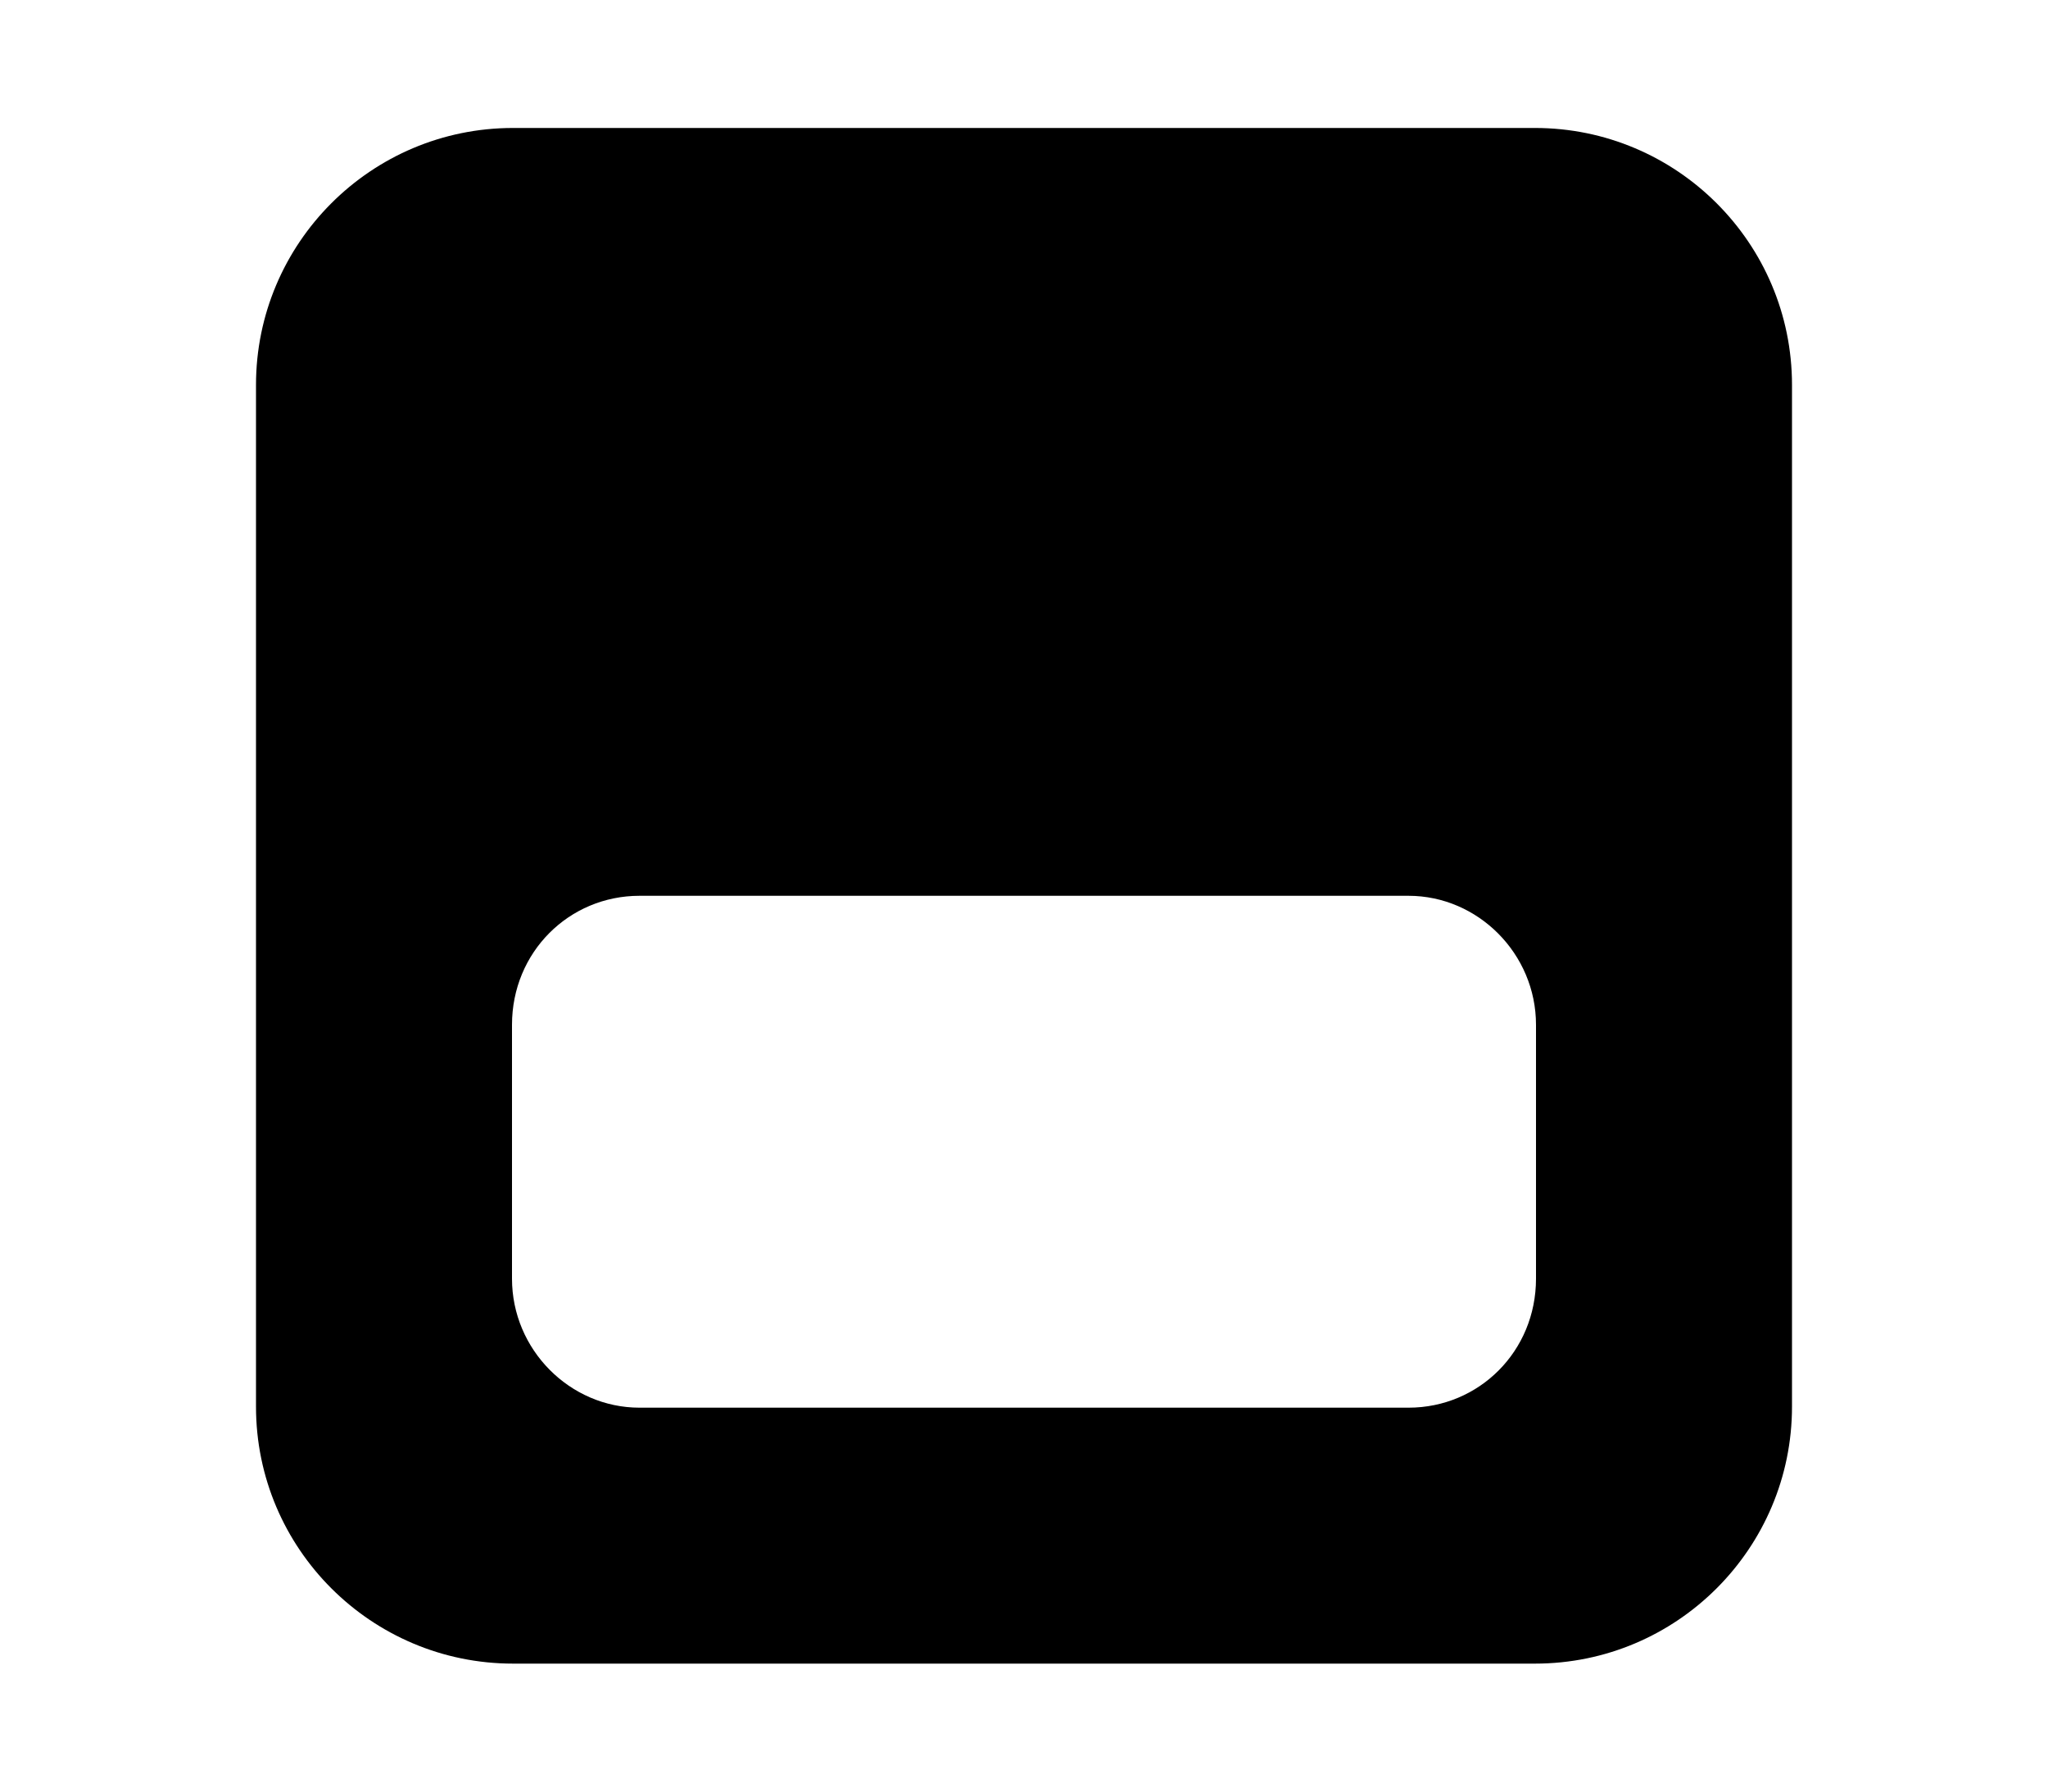
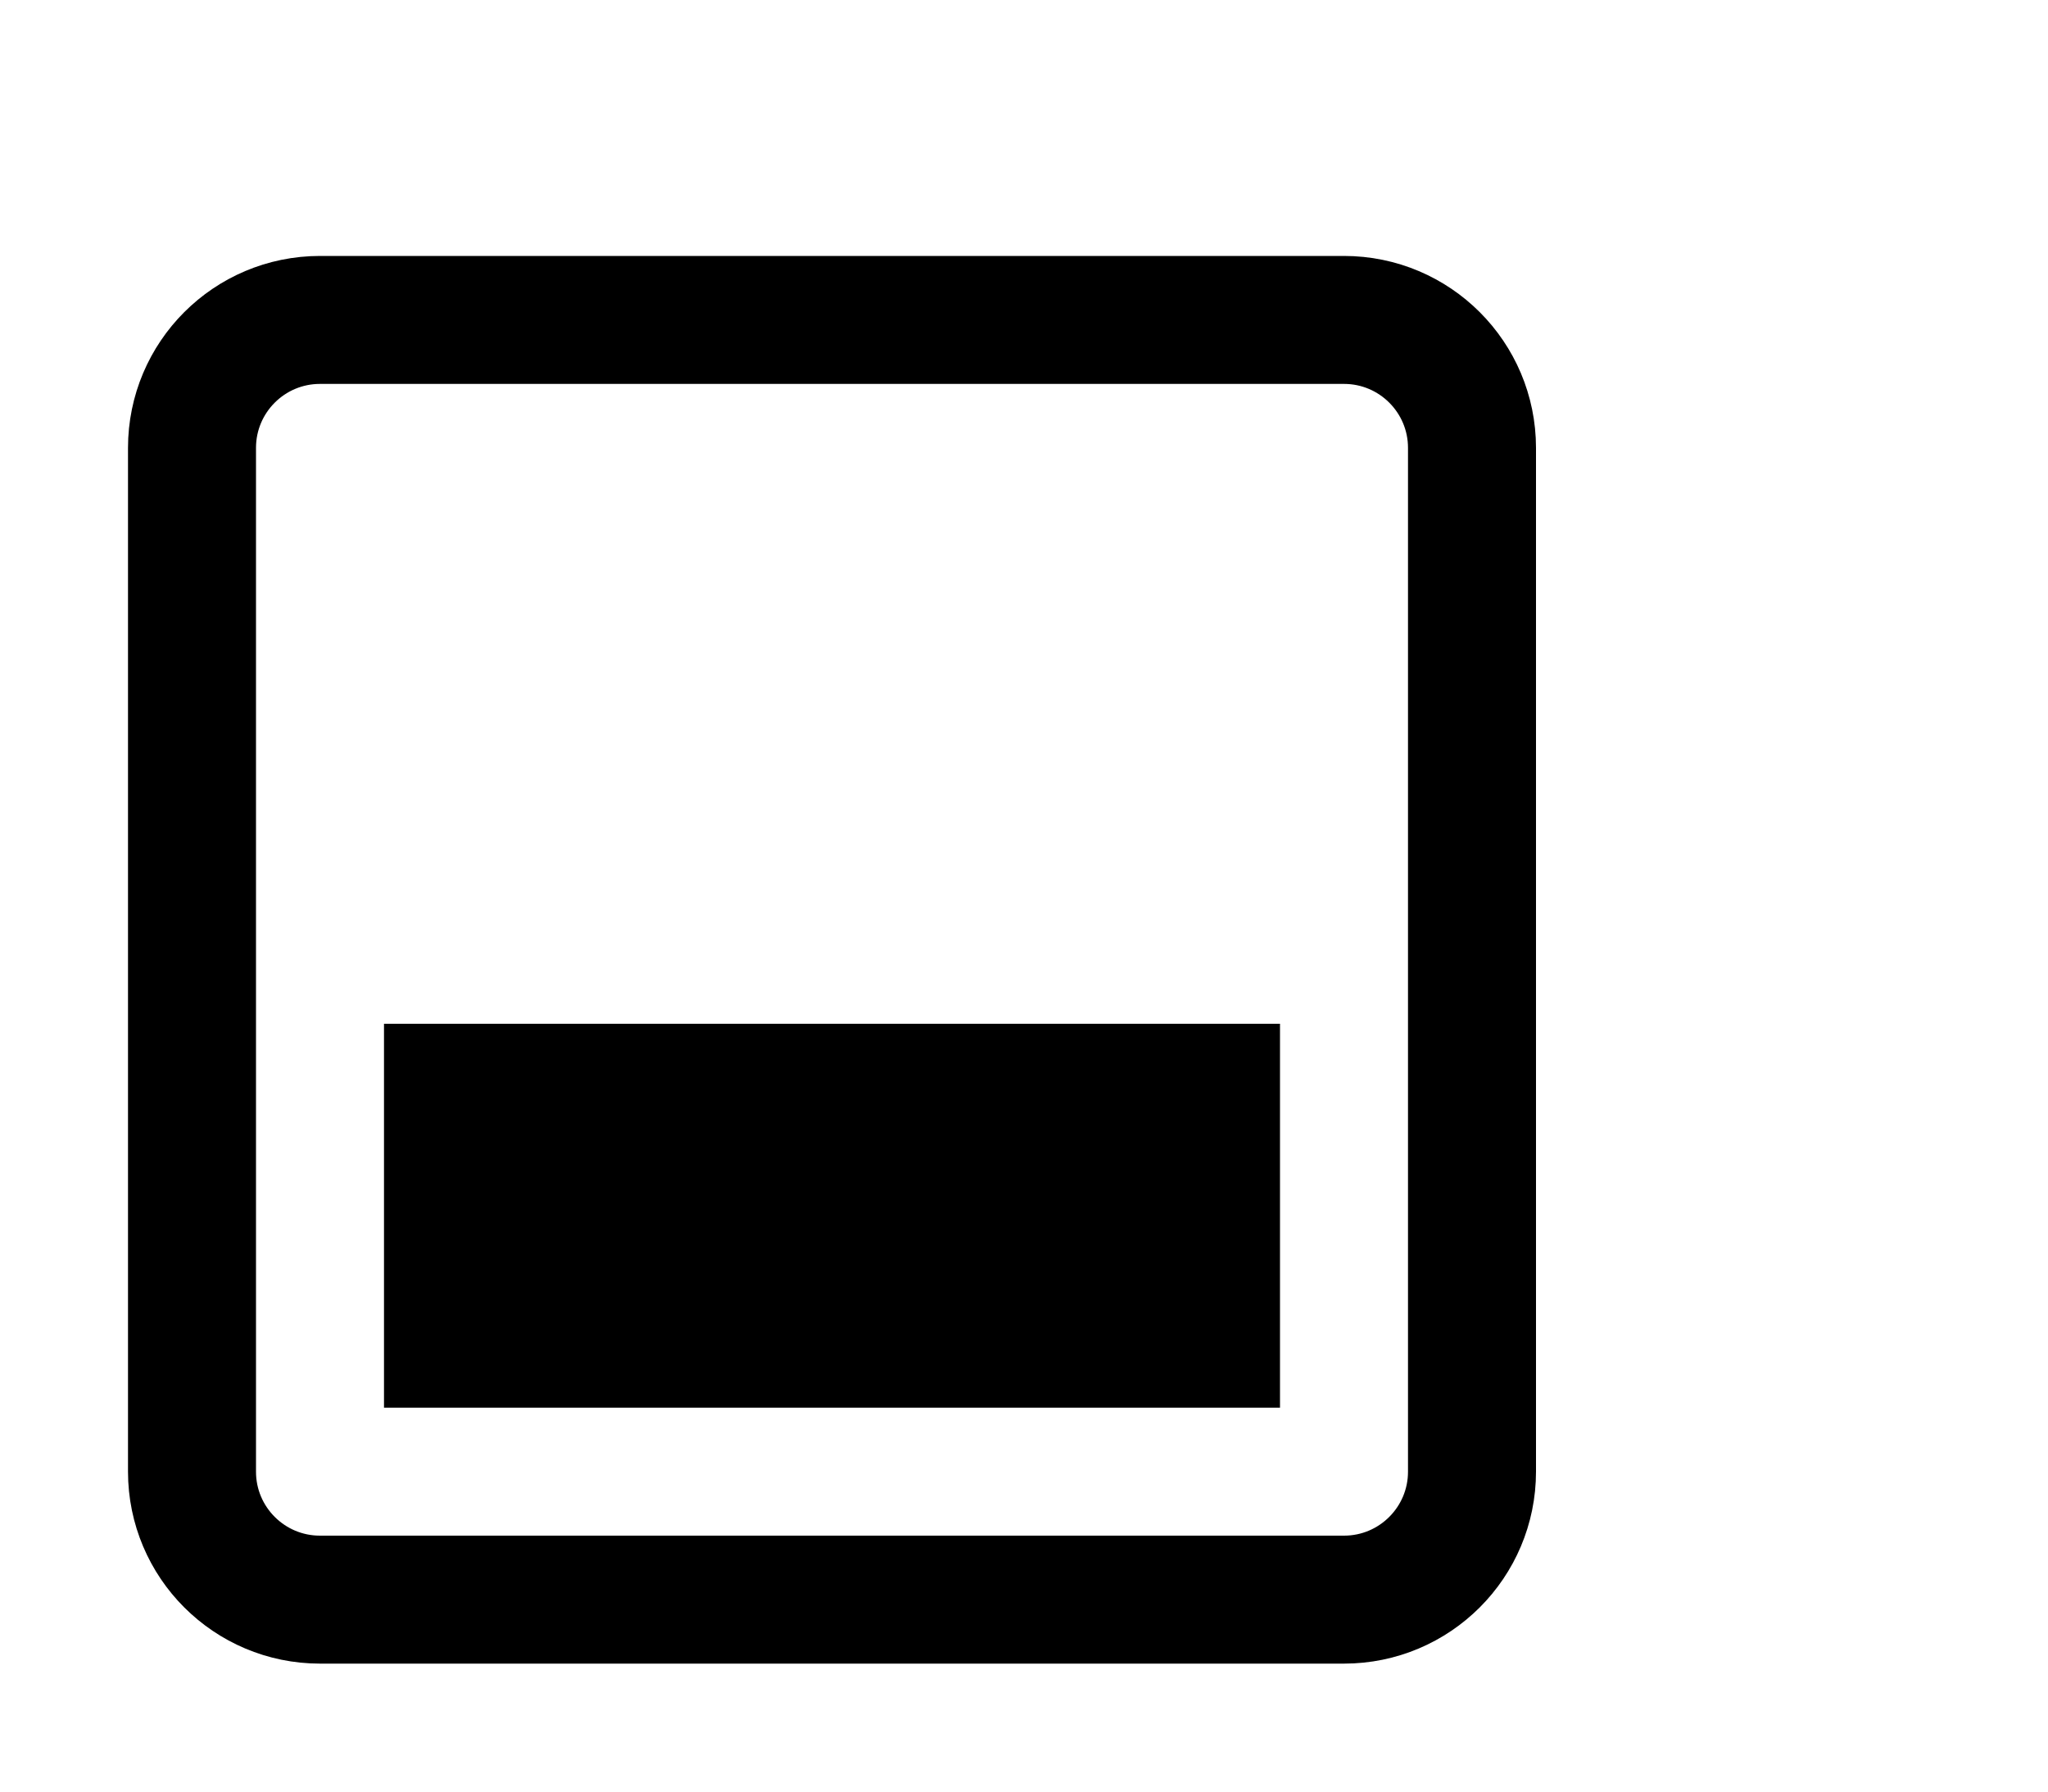
<svg xmlns="http://www.w3.org/2000/svg" version="1.1" viewBox="0 0 16 14">
-   <path d="M 4.008 1 L 11.992 1 C 13.098 1 14 1.898 14 3.008 L 14 10.992 C 14 12.098 13.102 13 11.992 13 L 4.008 13 C 2.902 13 2 12.102 2 10.992 L 2 3.008 C 2 1.902 2.898 1 4.008 1 Z M 4.996 7 C 4.445 7 4 7.441 4 8.008 L 4 9.992 C 4 10.547 4.453 11 4.996 11 L 11.004 11 C 11.555 11 12 10.559 12 9.992 L 12 8.008 C 12 7.453 11.547 7 11.004 7 Z" />
+   <rect fill="none" stroke="black" x="1.5" y="2.5" width="10" height="10" rx="1" />
+   <rect fill="black" x="3" y="8" width="7" height="3" />
</svg>
